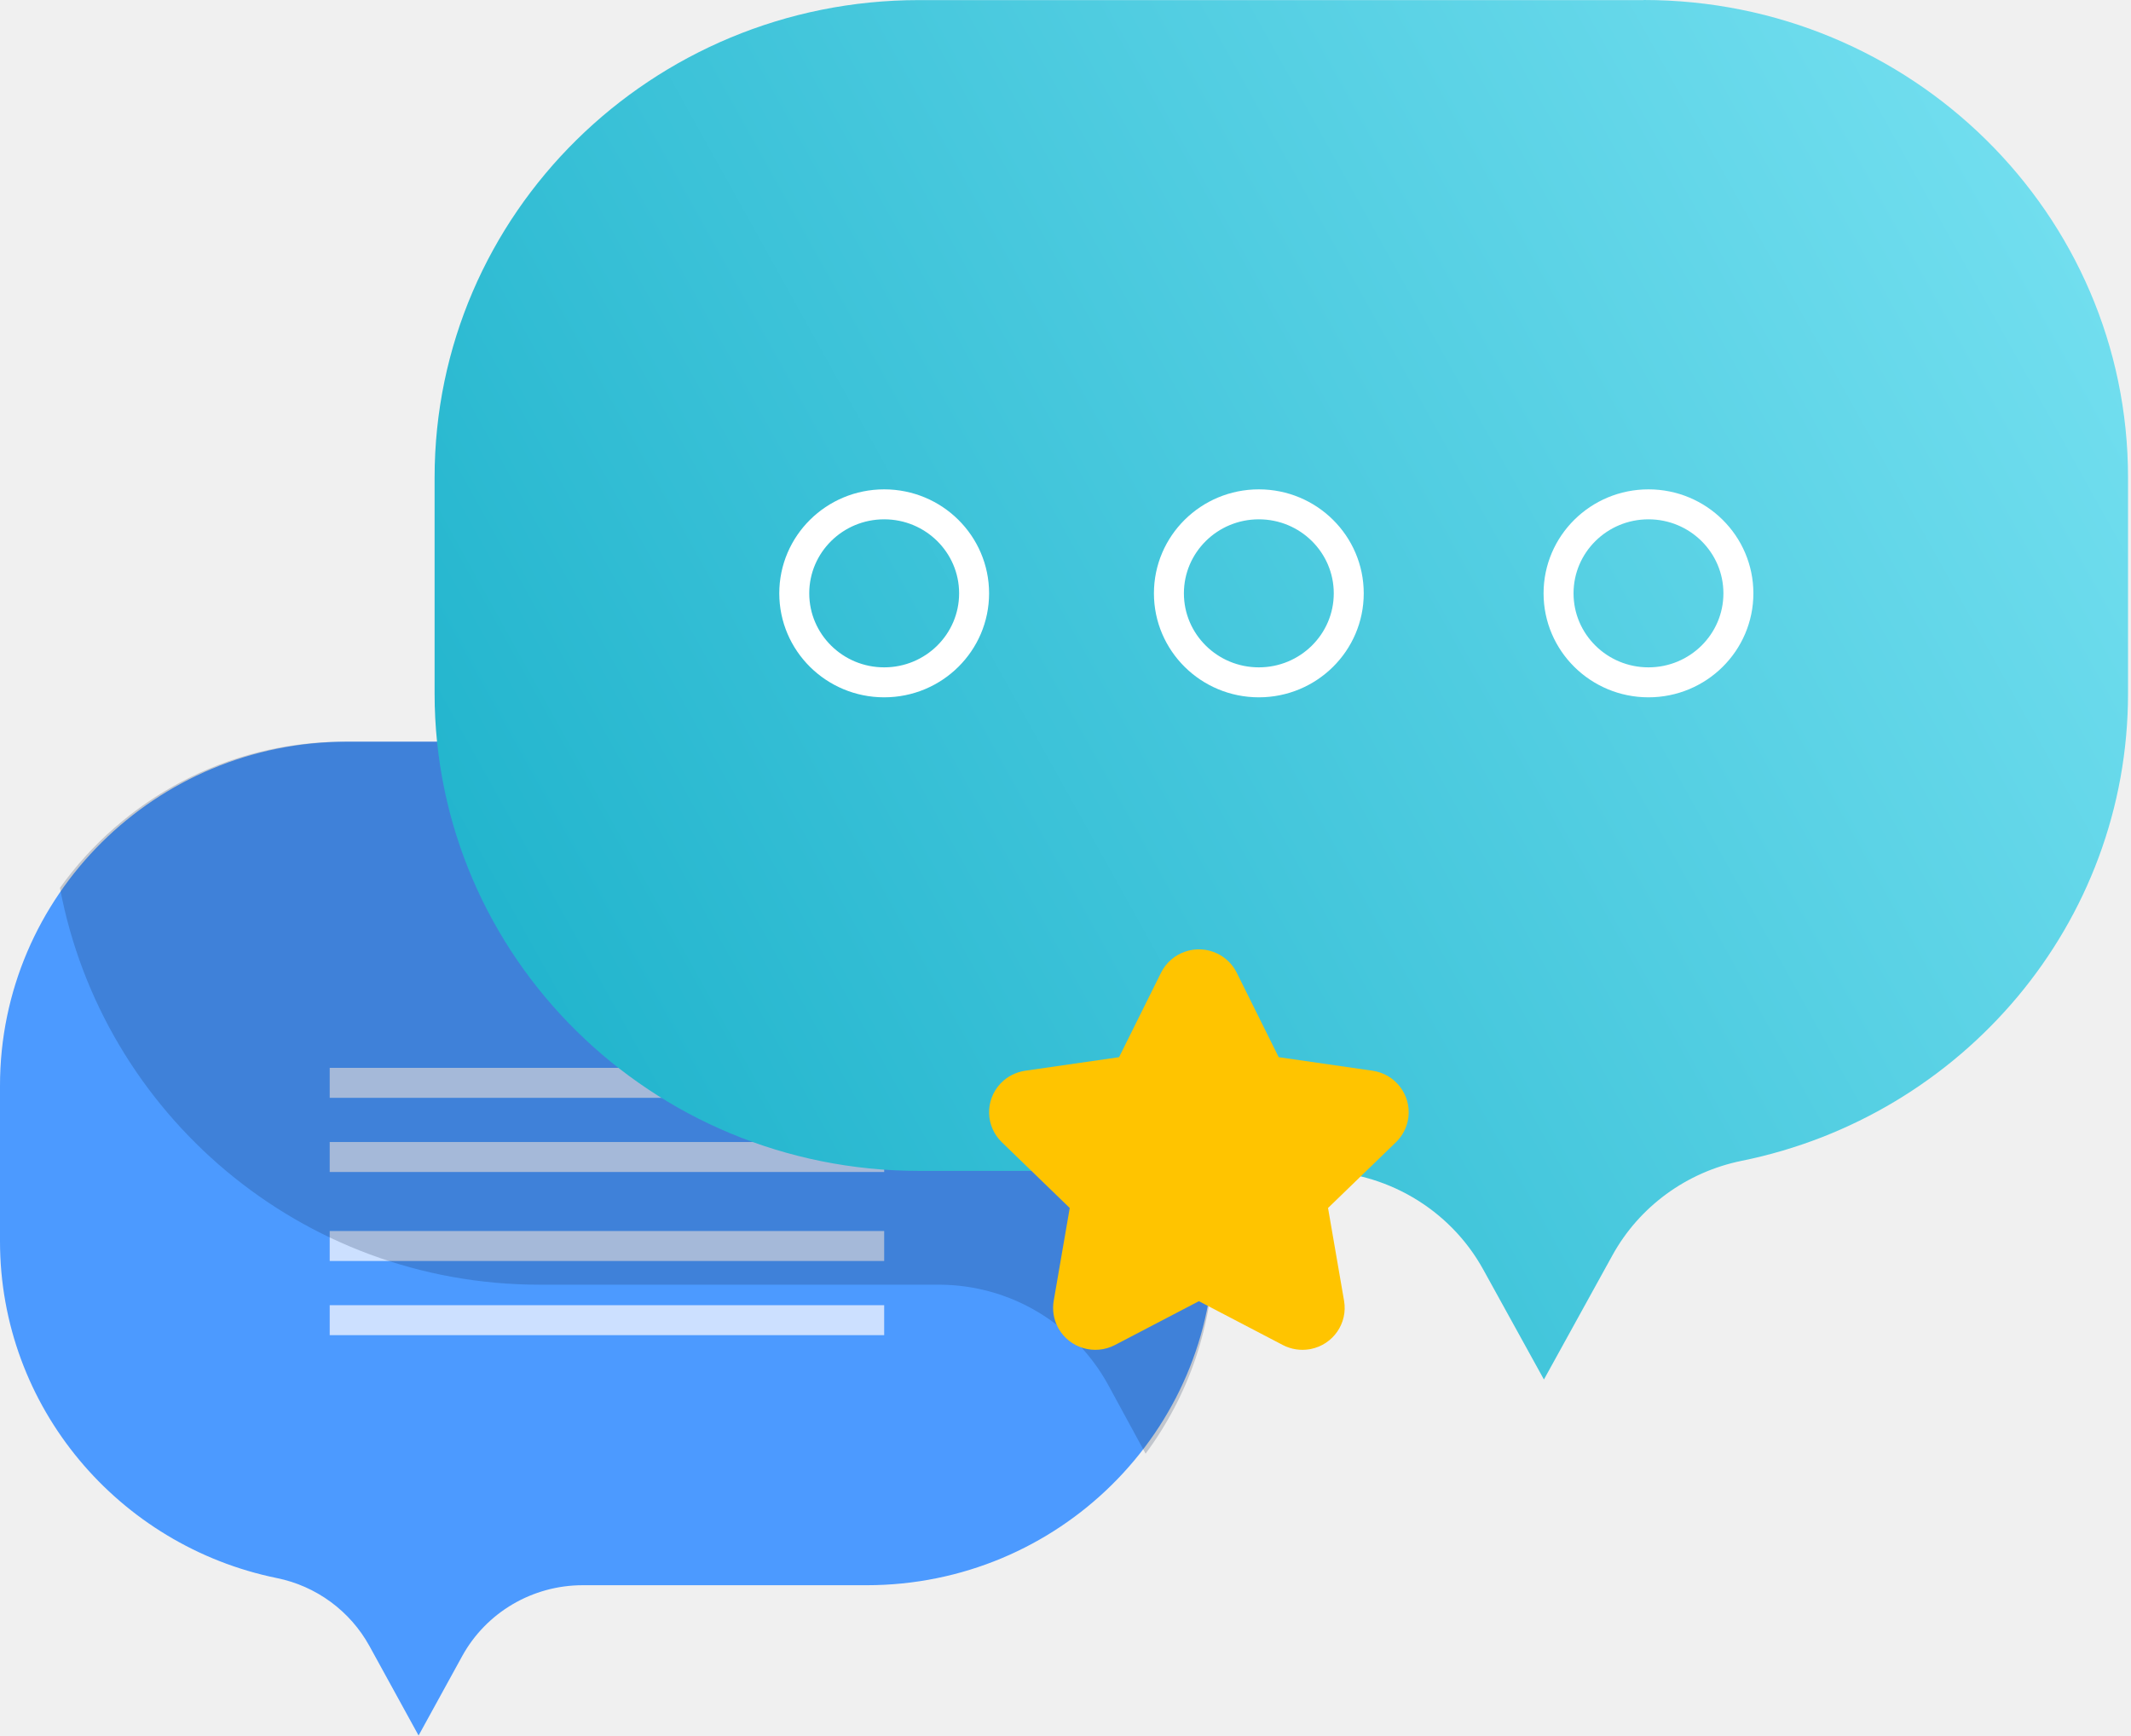
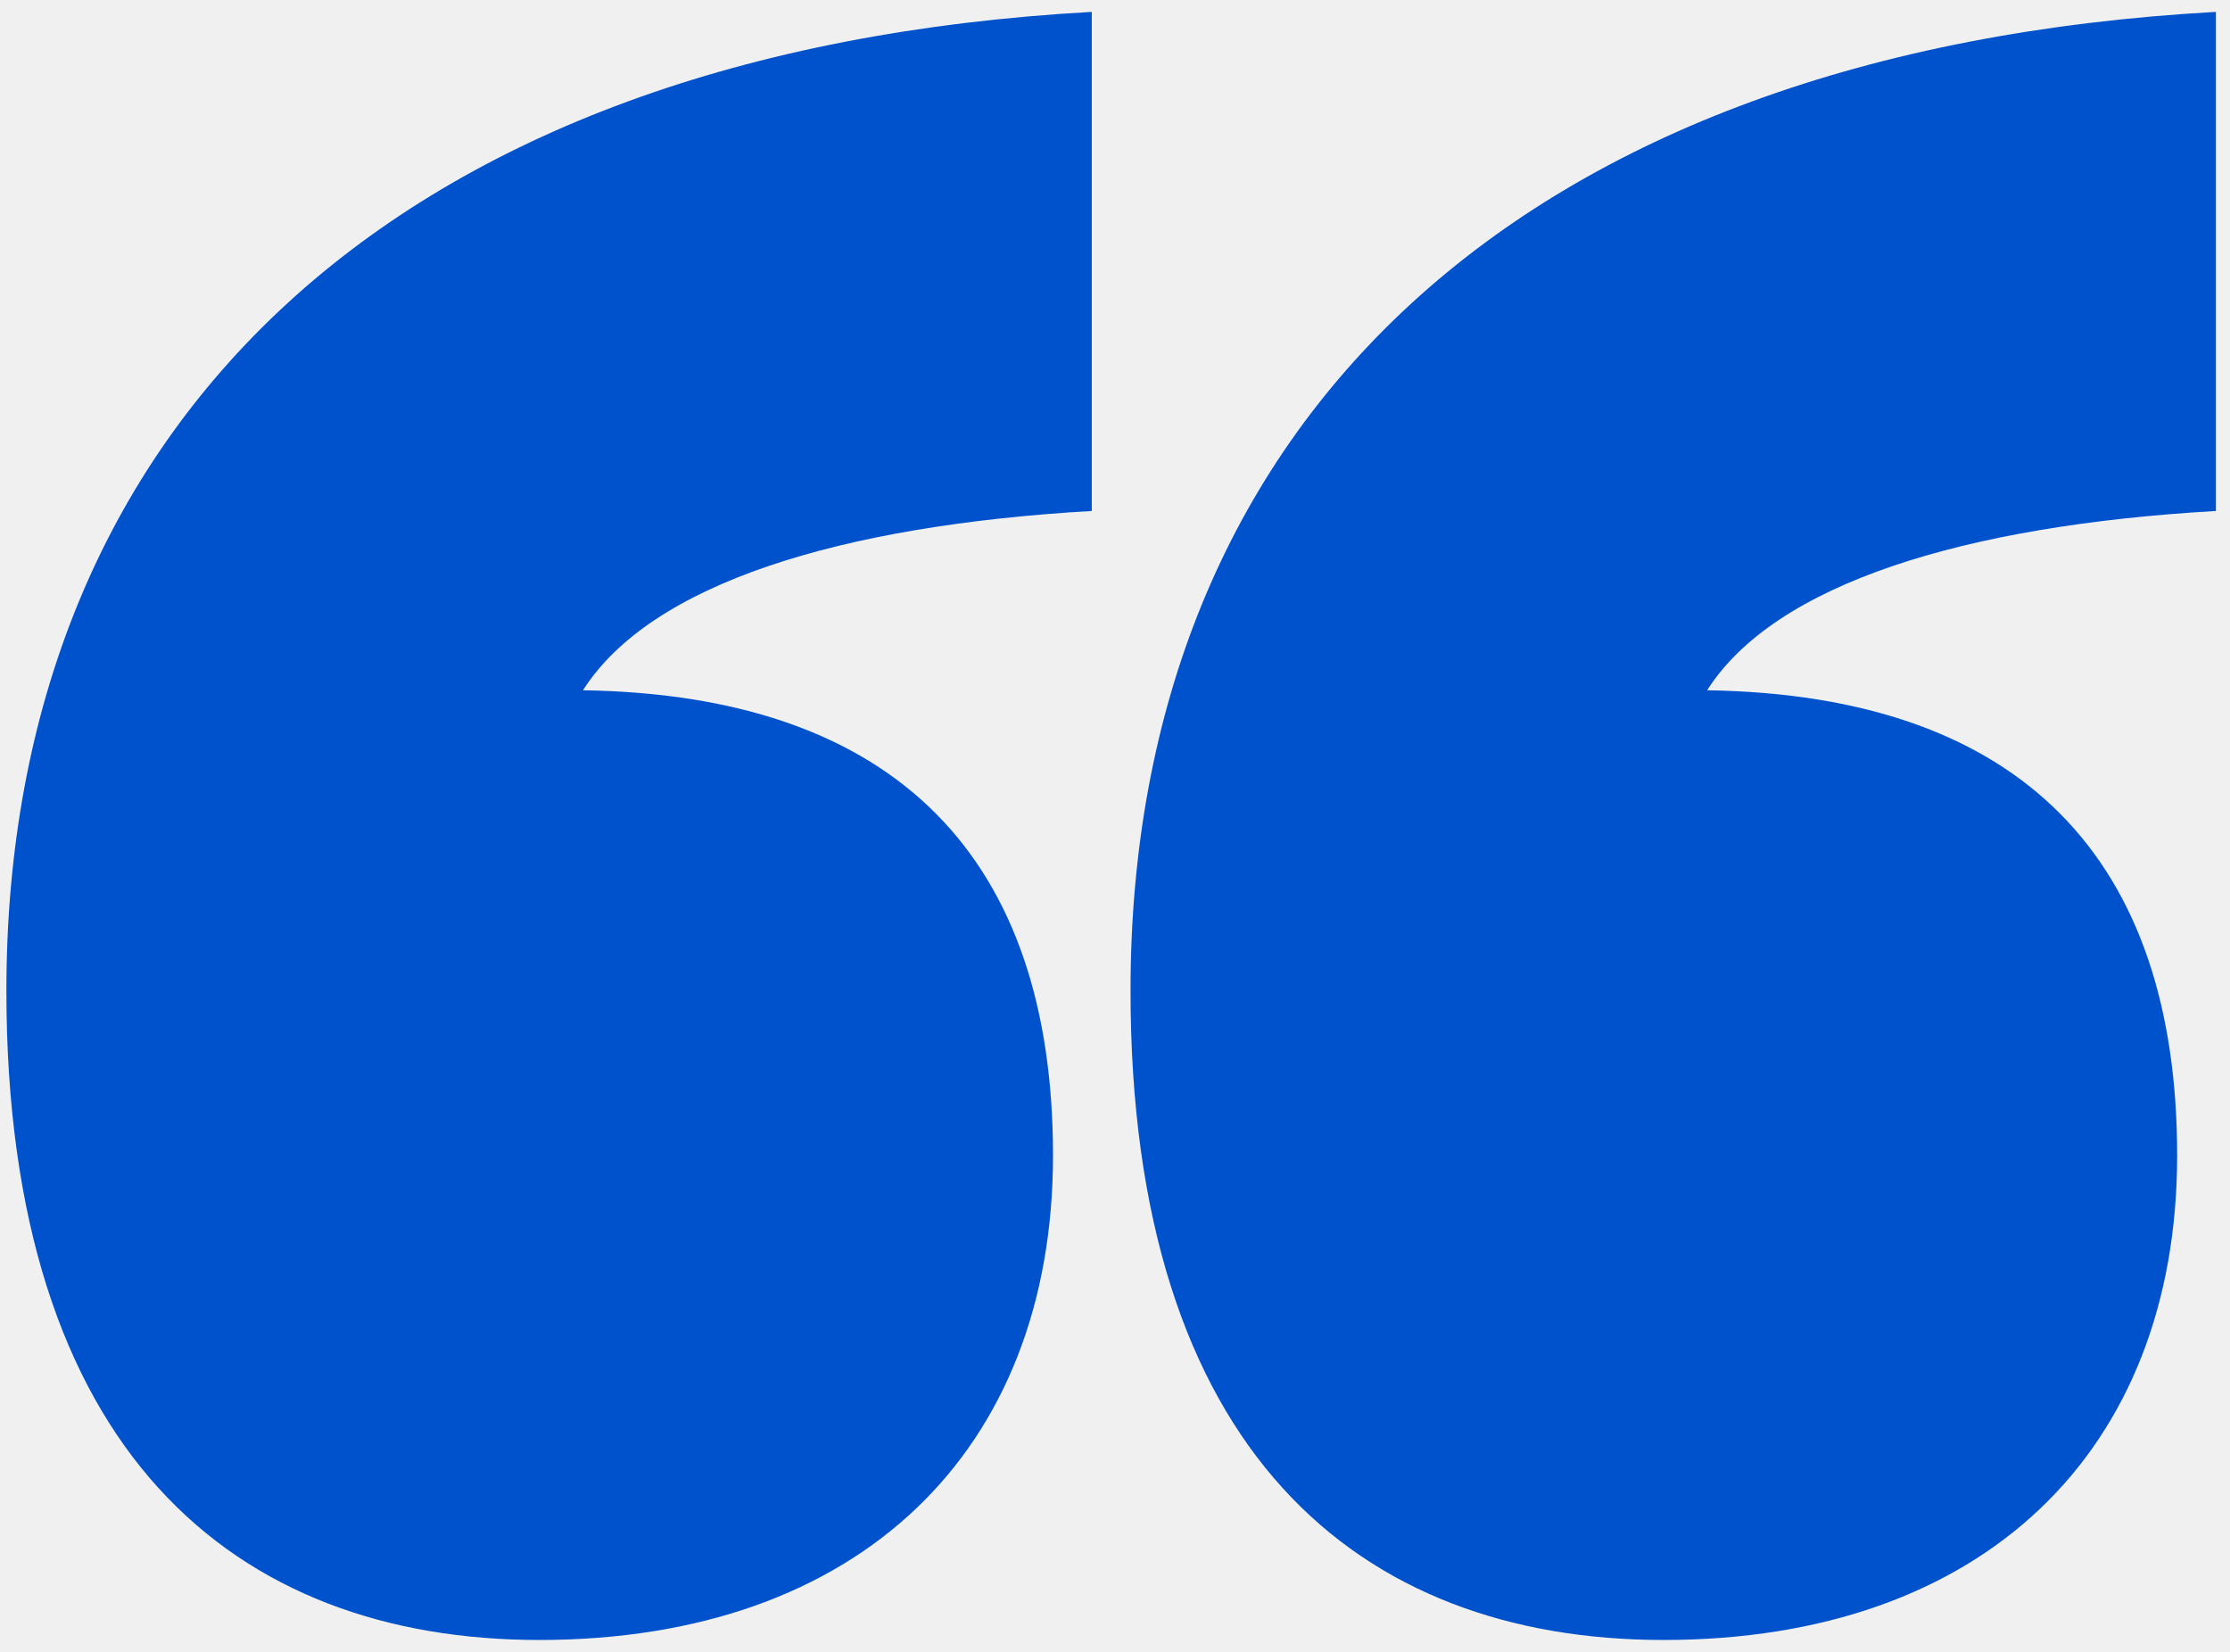
- <svg xmlns="http://www.w3.org/2000/svg" width="302" height="246" viewBox="0 0 302 246" fill="none">
-   <g clip-path="url(#clip0_305_5075)">
-     <path d="M49.209 105.128H122.819C150.004 105.128 172.028 126.965 172.028 153.89V175.935C172.028 202.873 149.991 224.697 122.819 224.697H82.58C75.448 224.697 68.895 228.562 65.494 234.756L59.321 246L52.361 233.325C49.629 228.354 44.823 224.814 39.228 223.682C16.849 219.114 0 199.477 0 175.935V153.89C0 126.952 22.037 105.128 49.209 105.128Z" fill="#4C9AFF" />
-     <path d="M46.724 153.487H125.304" stroke="#CCE0FF" stroke-width="4.248" />
-     <path d="M46.724 176.615H125.304" stroke="#CCE0FF" stroke-width="4.248" />
-     <path d="M46.724 187.128H125.304" stroke="#CCE0FF" stroke-width="4.248" />
-     <path d="M46.724 164H125.304" stroke="#CCE0FF" stroke-width="4.248" />
-     <path opacity="0.2" d="M122.641 105.128H48.745C32.134 105.128 17.46 113.314 8.495 125.855C14.52 157.873 42.654 182.1 76.484 182.1H133.056C143.076 182.1 152.291 187.575 157.077 196.353L162.351 206.051C168.428 197.853 172.028 187.72 172.028 176.731V154.438C172.028 127.197 149.905 105.128 122.628 105.128H122.641Z" fill="#091E42" />
-     <path d="M232.927 0.013H130.243C92.326 0.013 61.59 30.316 61.59 67.698V98.285C61.59 135.667 92.326 165.97 130.243 165.97H186.365C196.305 165.97 205.448 171.335 210.195 179.936L218.801 195.538L228.506 177.937C232.312 171.025 239.022 166.125 246.83 164.539C278.076 158.208 301.579 130.948 301.579 98.272V67.685C301.579 30.303 270.843 0 232.927 0V0.013Z" fill="url(#paint0_linear_305_5075)" />
-     <path d="M125.304 96.718C132.342 96.718 138.047 91.07 138.047 84.103C138.047 77.135 132.342 71.487 125.304 71.487C118.266 71.487 112.561 77.135 112.561 84.103C112.561 91.07 118.266 96.718 125.304 96.718Z" stroke="white" stroke-width="4.248" stroke-miterlimit="10" />
-     <path d="M178.399 96.718C185.437 96.718 191.142 91.07 191.142 84.103C191.142 77.135 185.437 71.487 178.399 71.487C171.361 71.487 165.656 77.135 165.656 84.103C165.656 91.07 171.361 96.718 178.399 96.718Z" stroke="white" stroke-width="4.248" stroke-miterlimit="10" />
-     <path d="M233.618 96.718C240.655 96.718 246.361 91.07 246.361 84.103C246.361 77.135 240.655 71.487 233.618 71.487C226.58 71.487 220.875 77.135 220.875 84.103C220.875 91.07 226.58 96.718 233.618 96.718Z" stroke="white" stroke-width="4.248" stroke-miterlimit="10" />
-     <path d="M164.539 137.878L158.591 149.85L145.293 151.77C143.991 151.958 142.787 152.567 141.869 153.503L141.739 153.64C139.566 155.998 139.657 159.66 141.977 161.907L151.6 171.226L149.329 184.384C149.106 185.673 149.318 186.998 149.93 188.155L150.016 188.311C151.598 191.1 155.137 192.149 158.009 190.65L169.903 184.437L181.798 190.65C182.963 191.258 184.297 191.468 185.593 191.247L185.767 191.215C188.927 190.582 191.027 187.562 190.478 184.384L188.206 171.226L197.83 161.907C198.772 160.995 199.385 159.8 199.574 158.506L199.597 158.335C199.969 155.153 197.726 152.234 194.514 151.77L181.215 149.85L175.268 137.878C174.686 136.706 173.731 135.758 172.551 135.179C169.588 133.727 166.001 134.935 164.539 137.878Z" fill="#FFC400" />
+ <svg xmlns="http://www.w3.org/2000/svg" width="81px" height="60px" viewBox="0 0 81 60" version="1.1">
+   <g id="V2" stroke="none" stroke-width="1" fill="none" fill-rule="evenodd">
+     <g id="/university/certification" transform="translate(-257, -1330)" fill="#0052CC" fill-rule="nonzero">
+       <g id="Group-2" transform="translate(257, 1325)">
+         <path d="M79.08,46.968 C79.08,57.704 72.04,64.568 60.424,64.568 C49.336,64.568 41.064,57.704 41.064,40.984 C41.064,20.392 55.144,6.84 80.488,5.432 L80.488,23.56 C71.336,24.088 64.472,26.2 62.008,30.072 C73.448,30.248 79.08,36.232 79.08,46.968 Z M38.248,46.968 C38.248,57.704 31.208,64.568 19.592,64.568 C8.504,64.568 0.232,57.704 0.232,40.984 C0.232,20.392 14.312,6.84 39.656,5.432 L39.656,23.56 C30.504,24.088 23.64,26.2 21.176,30.072 C32.616,30.248 38.248,36.232 38.248,46.968 Z" id="“" />
+       </g>
+     </g>
  </g>
-   <defs>
-     <linearGradient id="paint0_linear_305_5075" x1="10.619" y1="242.113" x2="335.743" y2="61.498" gradientUnits="userSpaceOnUse">
-       <stop stop-color="#00A3BF" />
-       <stop offset="1" stop-color="#79E2F2" />
-     </linearGradient>
-     <clipPath id="clip0_305_5075">
-       <rect width="301.579" height="246" fill="white" />
-     </clipPath>
-   </defs>
</svg>
